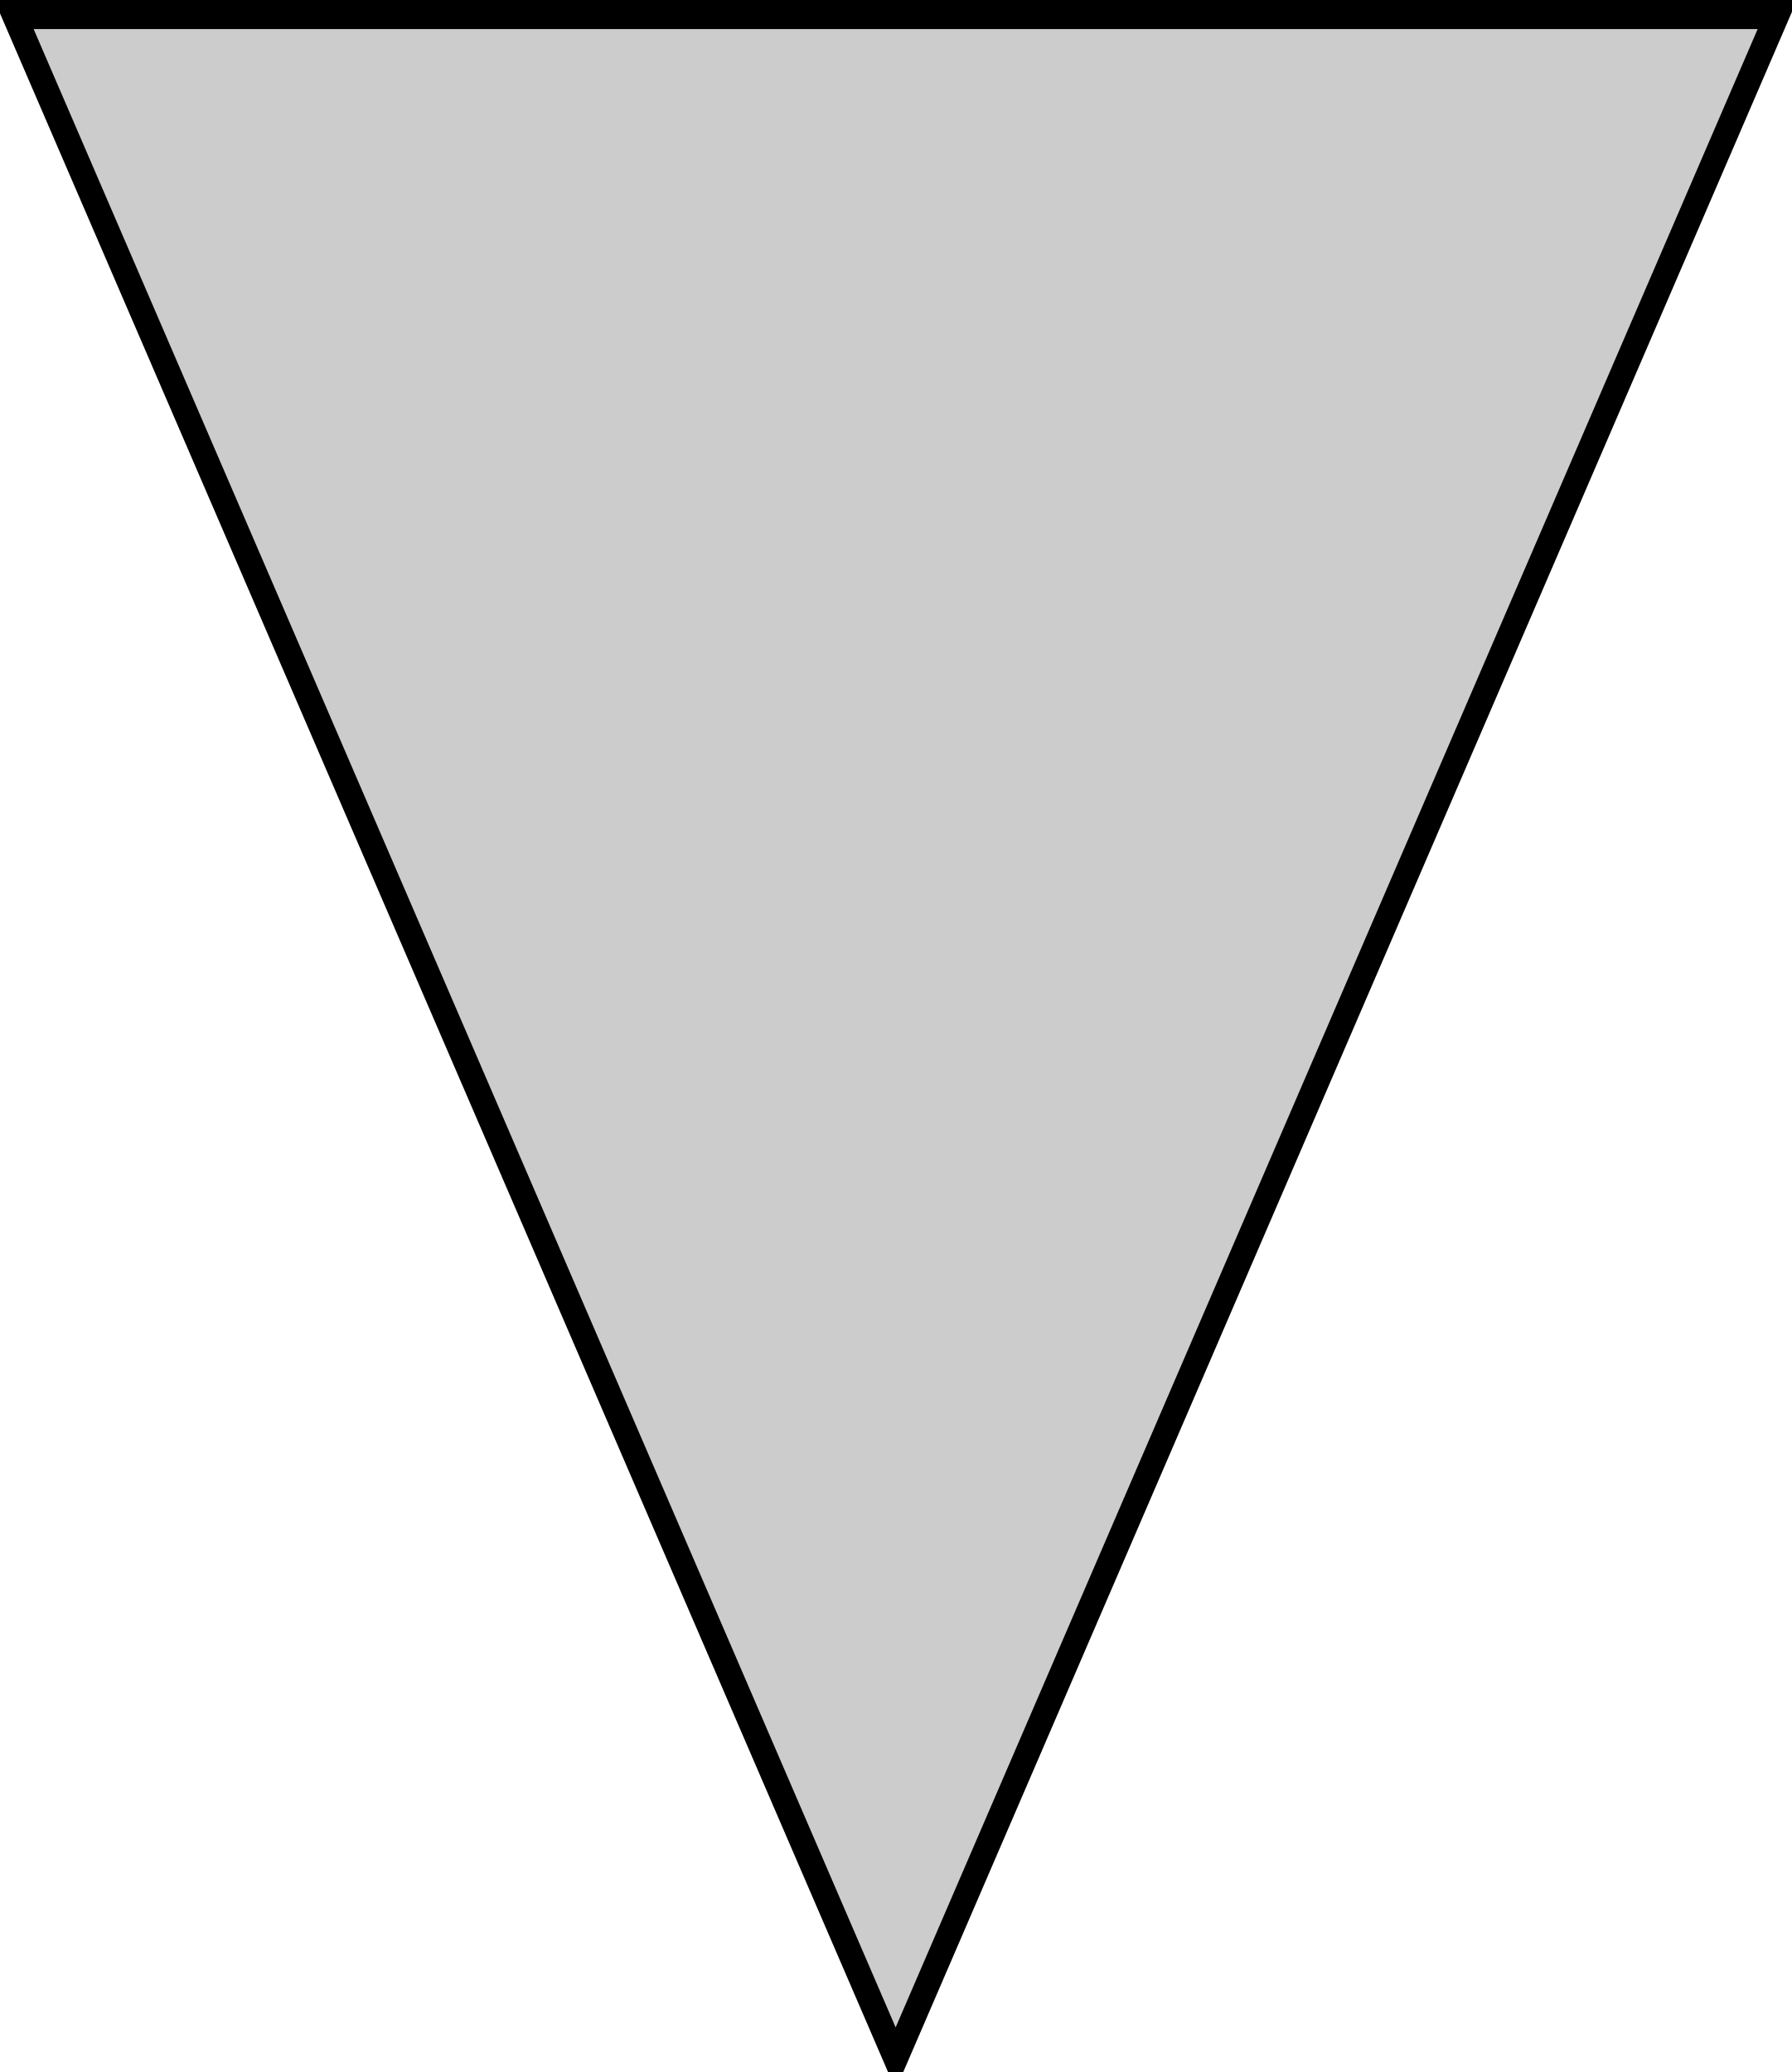
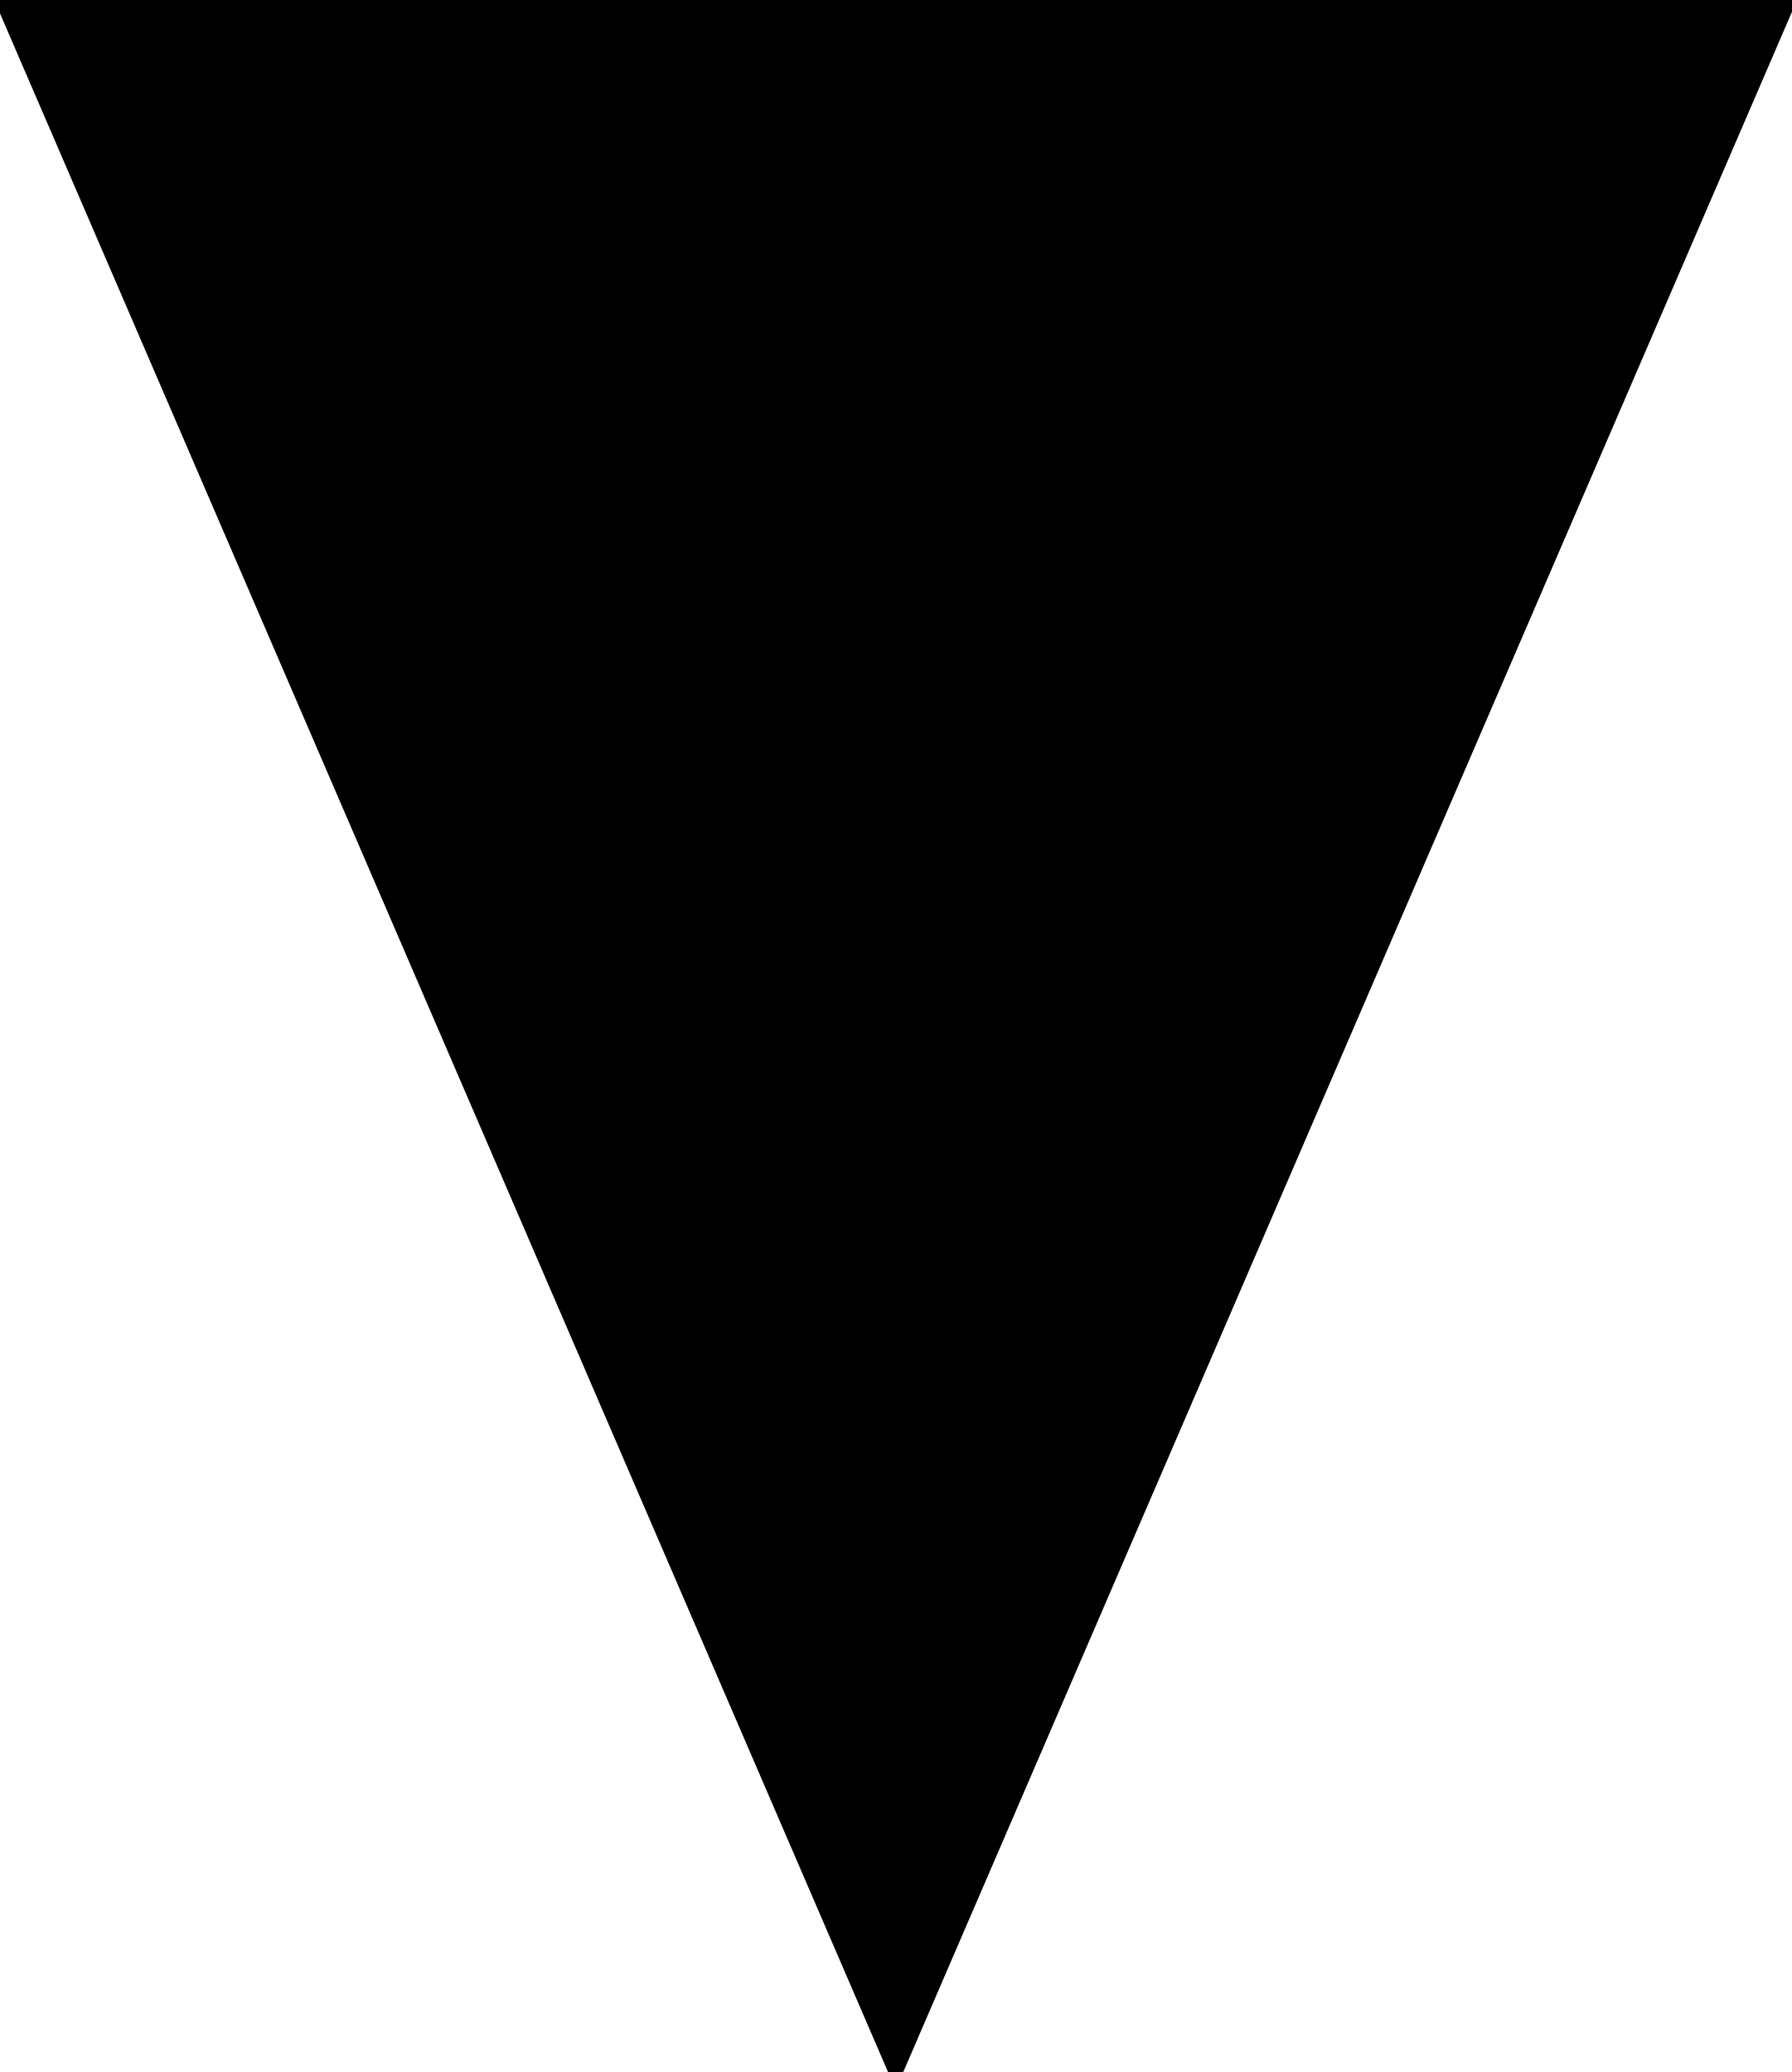
<svg xmlns="http://www.w3.org/2000/svg" version="1.0" width="172.874" height="199.98" id="svg2">
  <defs id="defs4" />
  <g transform="translate(-1.951388,-0.3035372)" id="layer1">
-     <path d="M 79.802,186.661 L -33.924,-10.318 L 193.528,-10.318 L 79.802,186.661 z" transform="matrix(0.74862,0,0,1.002039,28.64693,11.94204)" id="path2383" style="opacity:1;fill:#cccccc;fill-opacity:1;fill-rule:nonzero;stroke:#000000;stroke-width:3;stroke-linecap:butt;stroke-linejoin:miter;stroke-miterlimit:4;stroke-dasharray:none;stroke-dashoffset:0;stroke-opacity:1" />
+     <path d="M 79.802,186.661 L -33.924,-10.318 L 193.528,-10.318 L 79.802,186.661 z" transform="matrix(0.74862,0,0,1.002039,28.64693,11.94204)" id="path2383" style="opacity:1;fill:inherit;fill-opacity:1;fill-rule:nonzero;stroke:#000000;stroke-width:3;stroke-linecap:butt;stroke-linejoin:miter;stroke-miterlimit:4;stroke-dasharray:none;stroke-dashoffset:0;stroke-opacity:1" />
  </g>
</svg>
